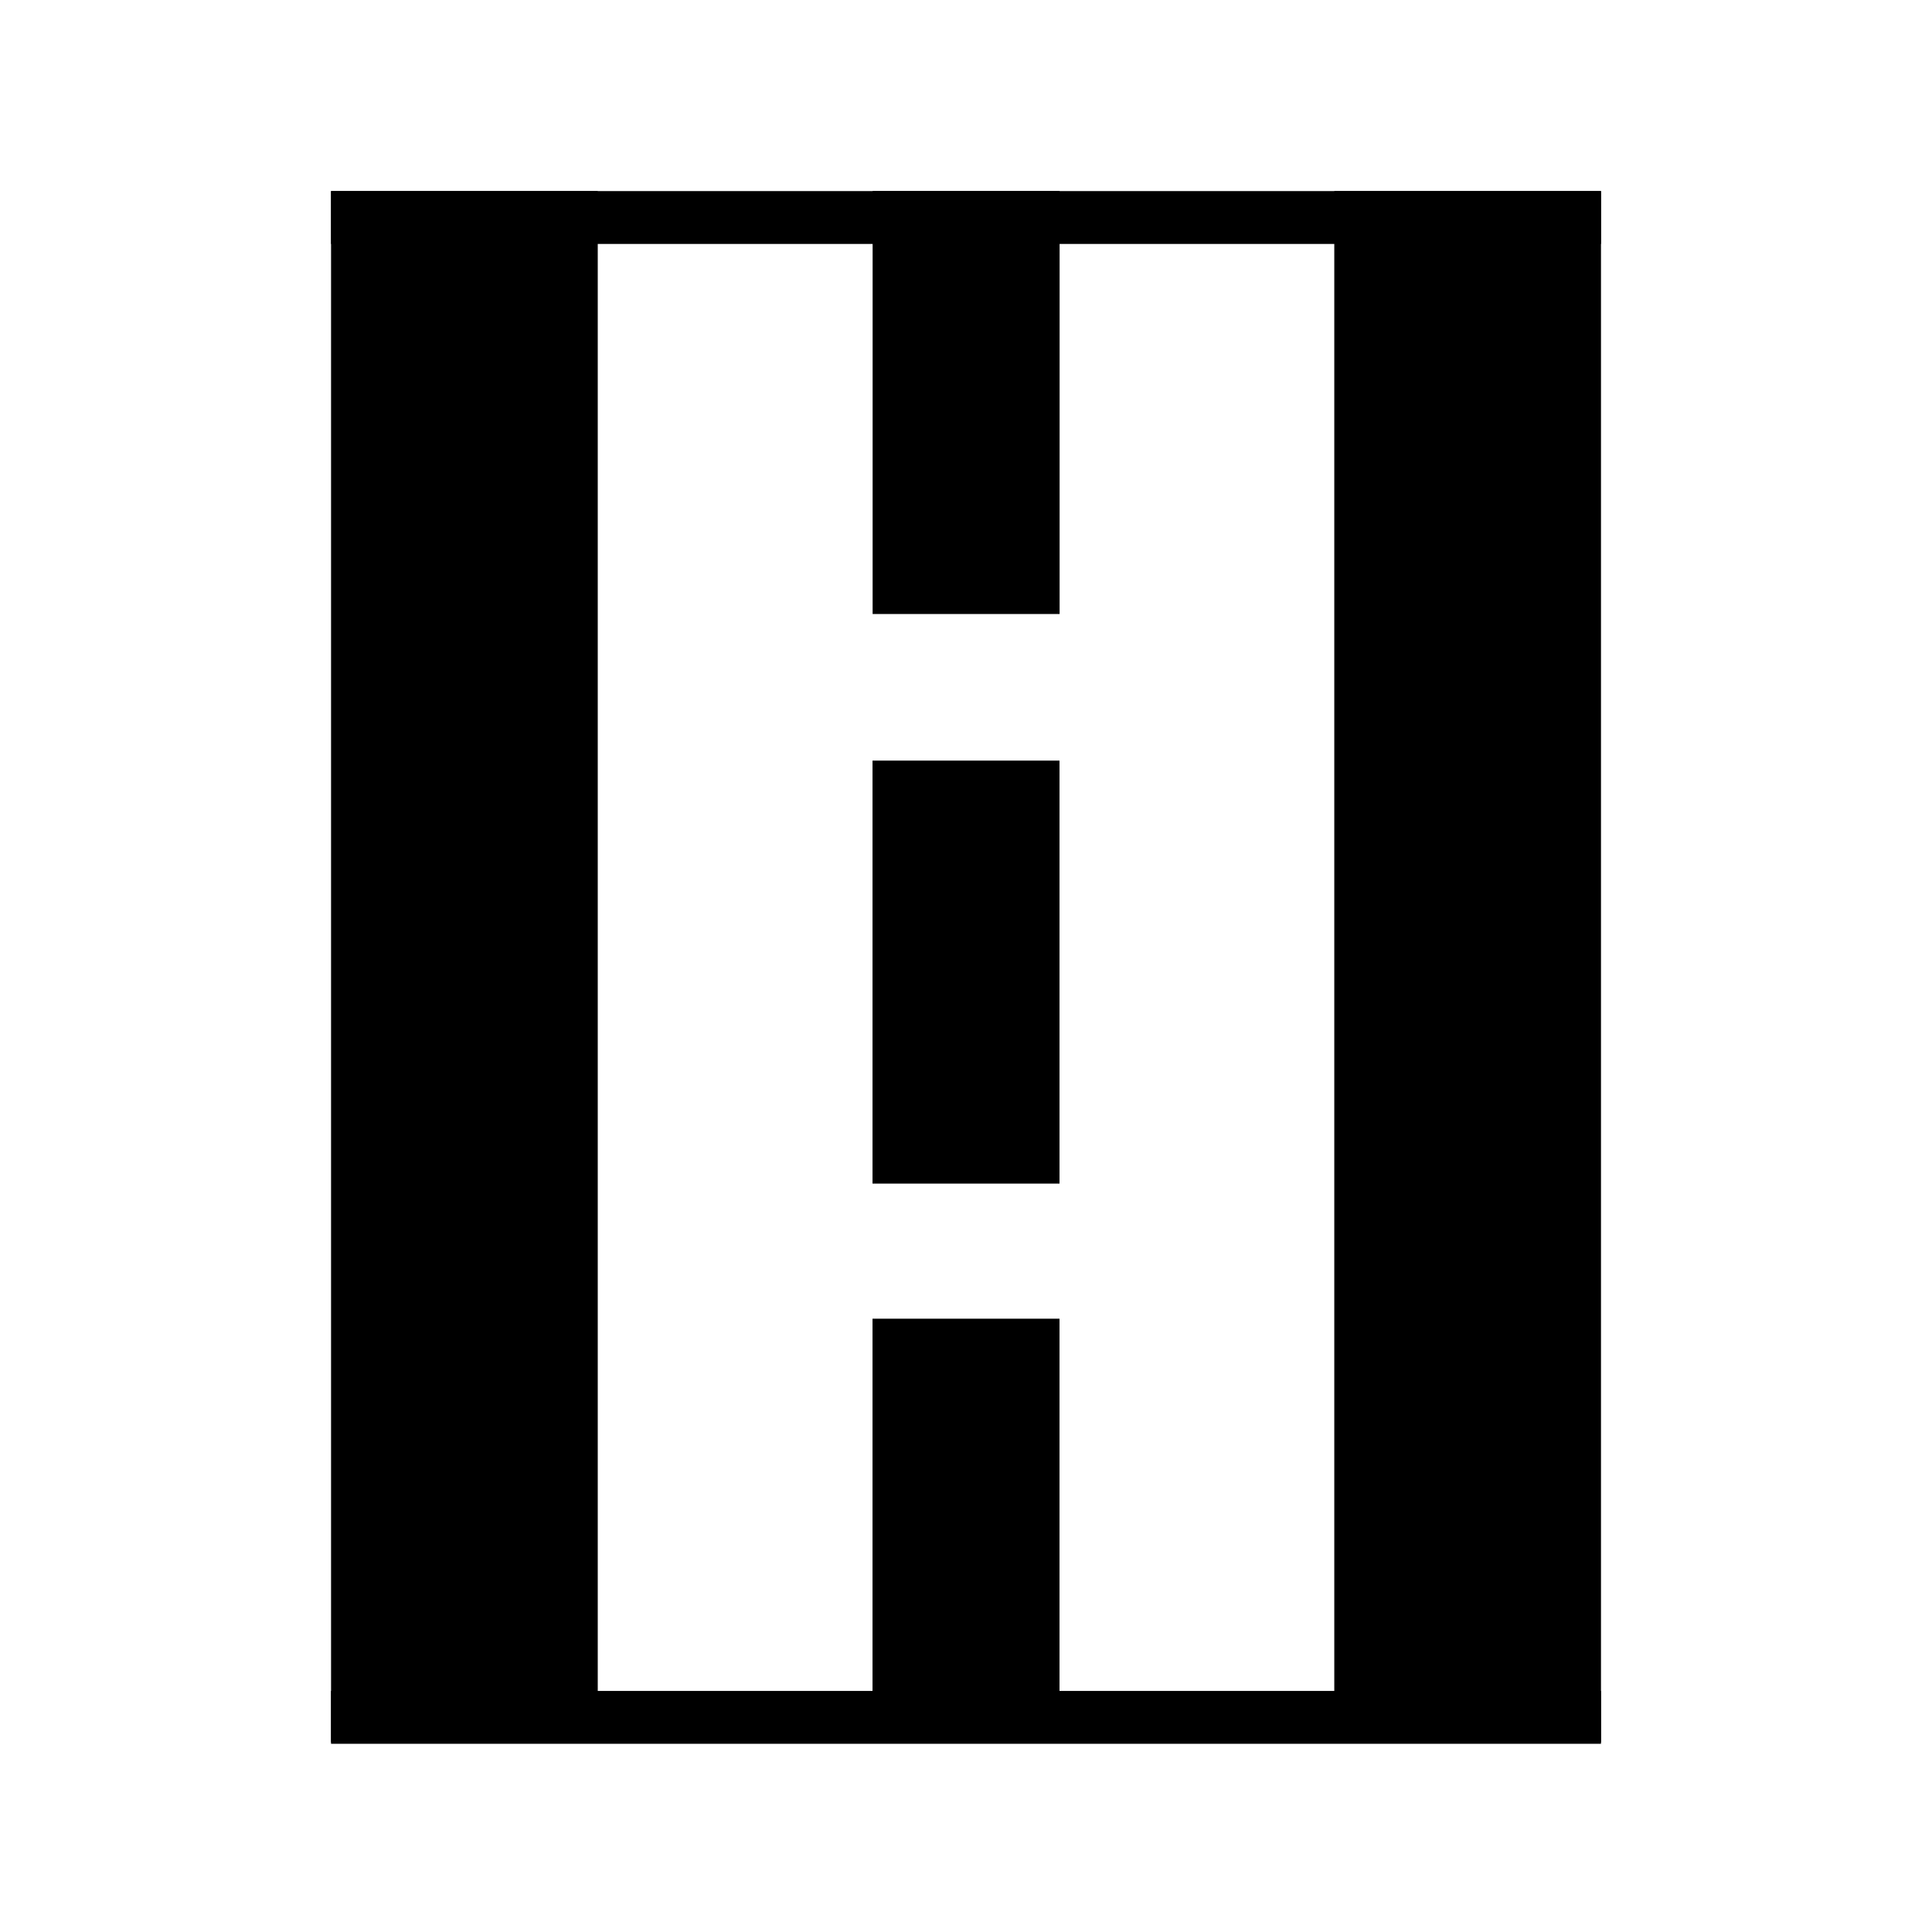
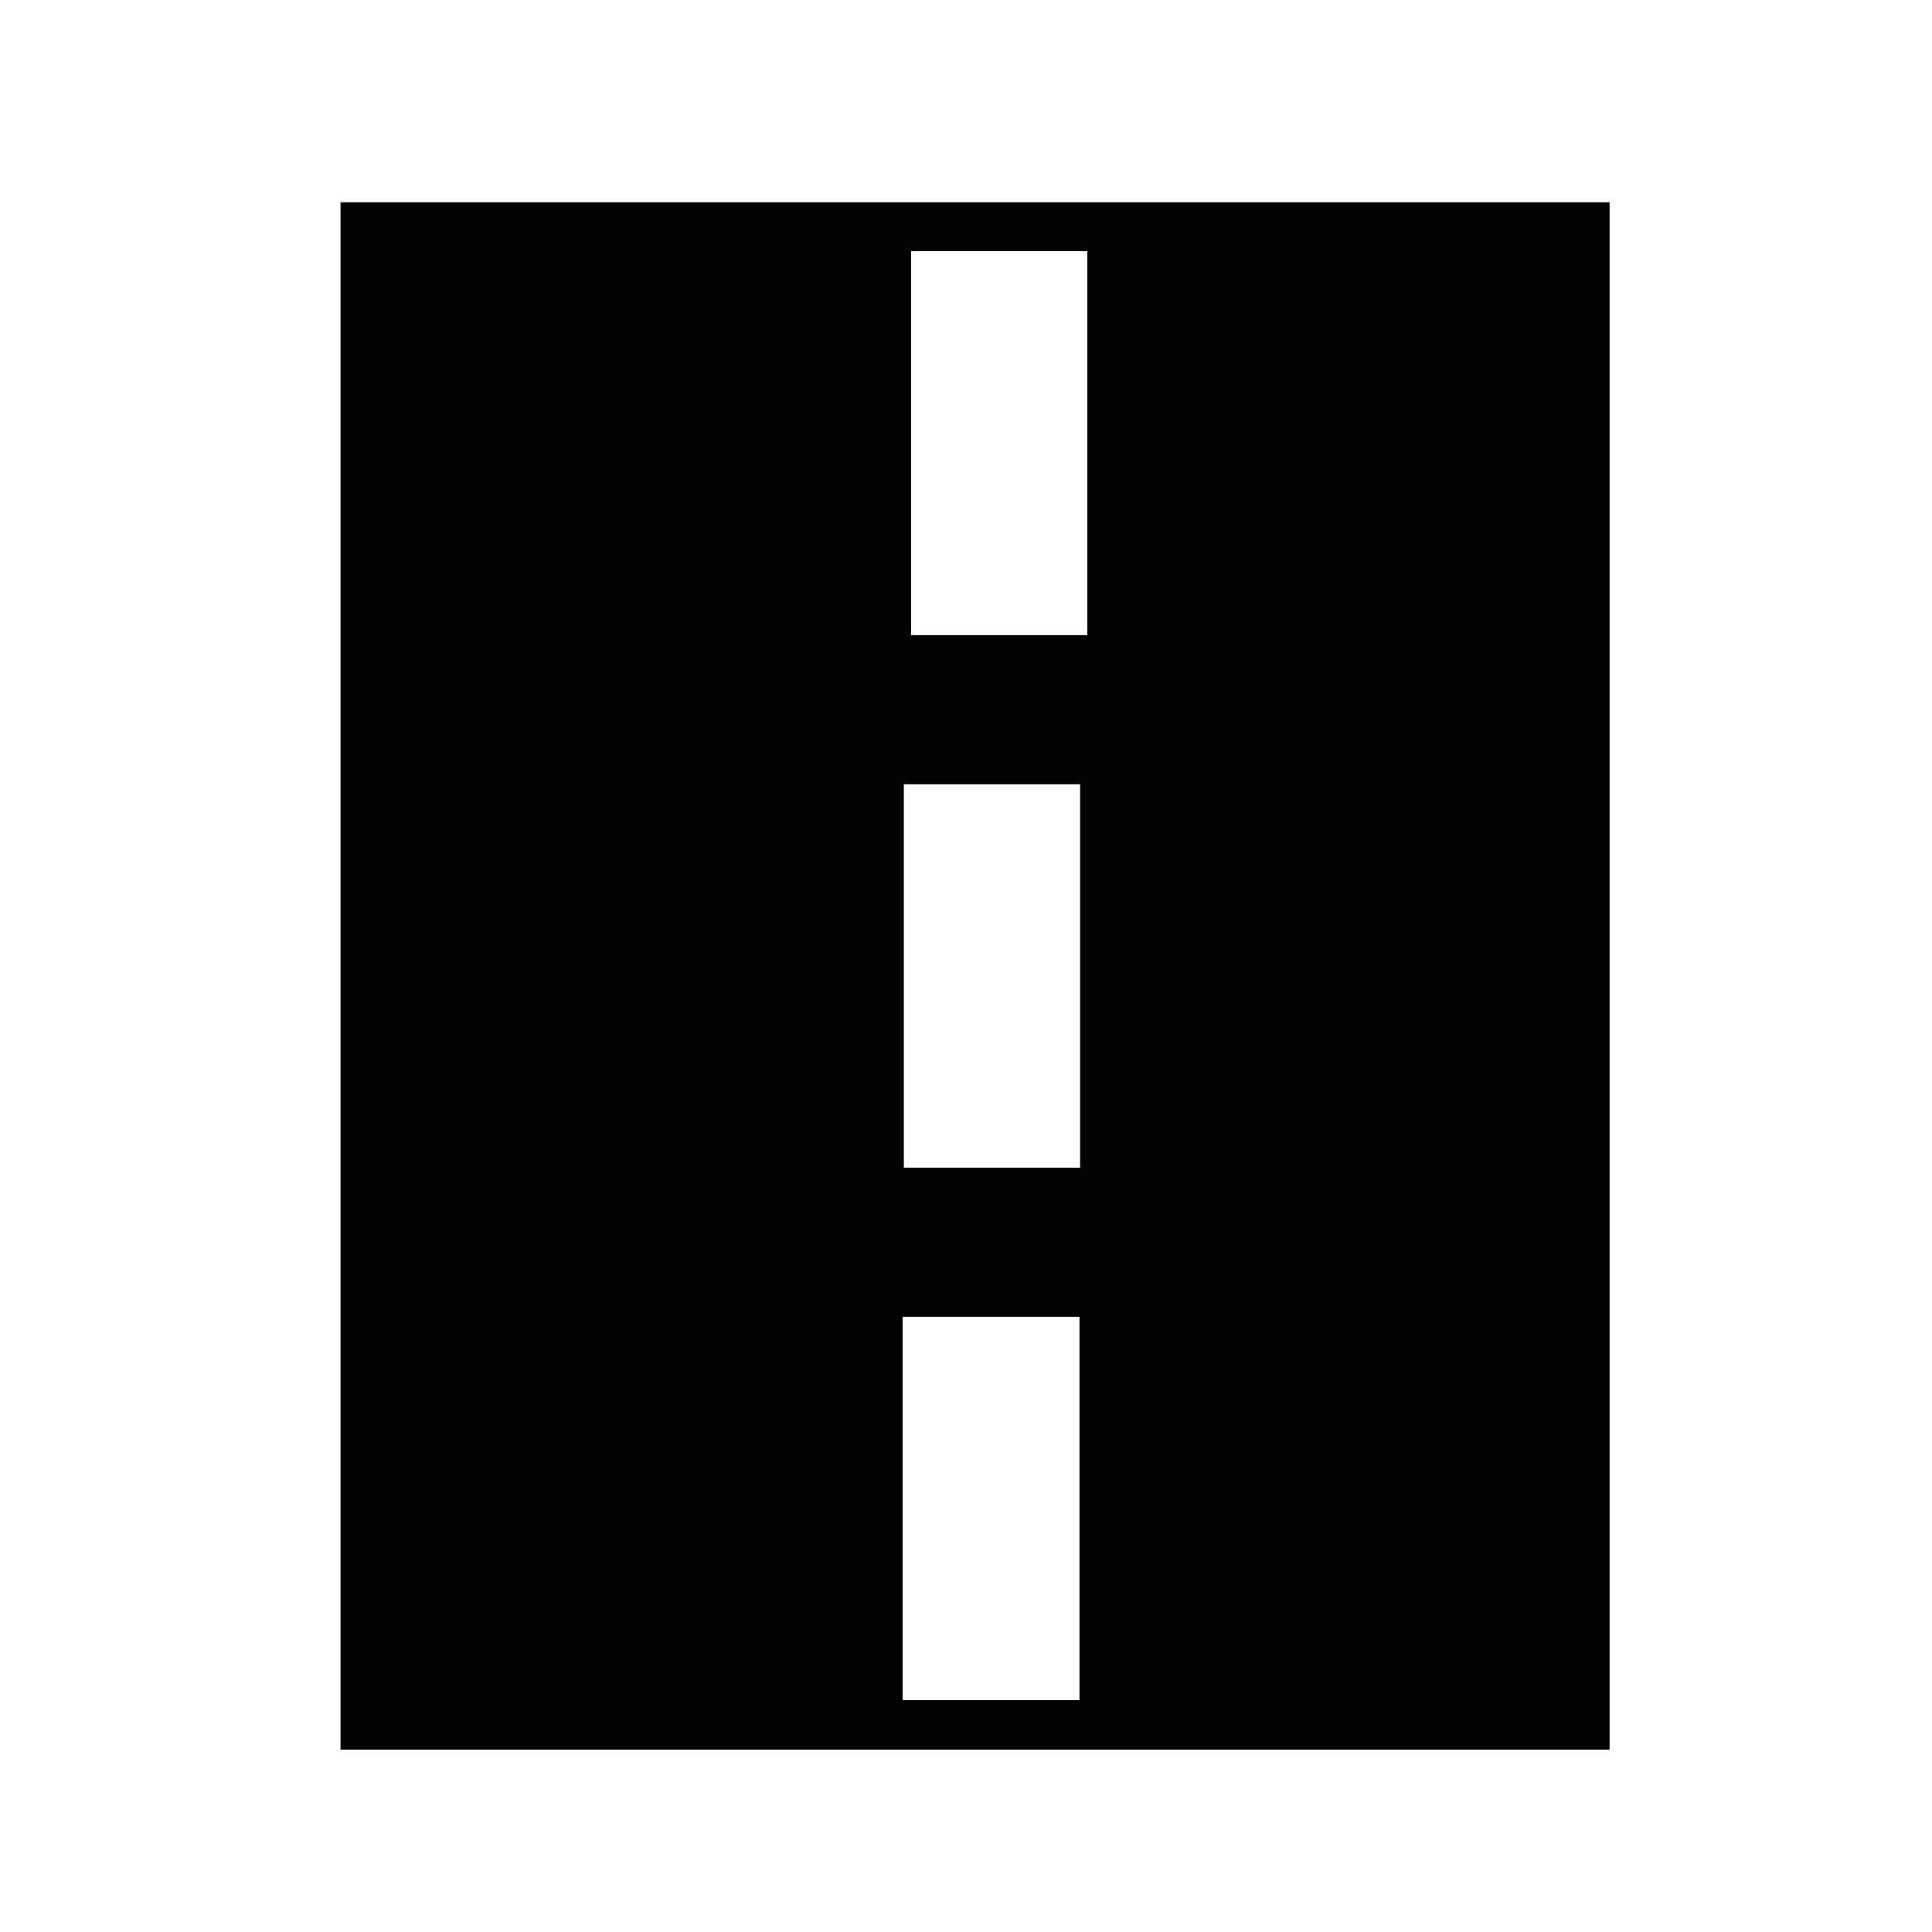
- <svg xmlns="http://www.w3.org/2000/svg" id="svg2" viewBox="0 0 100 100" version="1.1">
-   <g id="layer1" transform="translate(0 -952.36)">
-     <g id="g4214-7" stroke="#000" transform="matrix(1.7255 0 0 1.6535 -25.299 -647.92)">
-       <rect id="rect3147-1-7" height="48.05" width="7.489" y="974.05" x="24.848" stroke-width=".511" />
-       <g id="g3075" stroke-width=".226" transform="translate(.11983 2.8061)">
-         <rect id="rect3147-1-2-1-2-7-2" y="988.93" width="5.383" height="13.015" x="40.828" />
-         <rect id="rect3147-1-2-1-2-7-6-5" y="971.1" width="5.383" height="13.015" x="40.831" />
-         <rect id="rect3147-1-2-1-2-7-2-1" y="1006.4" width="5.383" height="13.015" x="40.828" />
-       </g>
-       <rect id="rect3147-1-2-1-2-7-6-4-5" transform="rotate(-90)" height="37.894" width="1.455" y="24.692" x="-975.35" stroke-width=".2" />
-       <rect id="rect3147-1-2-1-2-7-6-4-5-4" transform="rotate(-90)" height="37.894" width="1.455" y="24.692" x="-1022.3" stroke-width=".2" />
-       <rect id="rect3147-1-7-4" height="48.05" width="7.489" y="974.05" x="54.942" stroke-width=".511" />
-     </g>
-   </g>
+ <svg xmlns="http://www.w3.org/2000/svg" id="svg2" viewBox="0 0 100 100" version="1.1" width="100%" height="100%">
+   <defs id="defs16" />
+   <path style="opacity:0.99;fill:#000000;fill-opacity:1;stroke:none" d="m 17.625,10.469 0,80.094 65.688,0 0,-80.094 z M 47.156,13 l 9.125,0 0,19.875 -9.125,0 z m -0.375,27.594 9.125,0 0,19.844 -9.125,0 z m -0.062,27.562 9.156,0 0,19.844 -9.156,0 z" id="rect3004" />
</svg>
